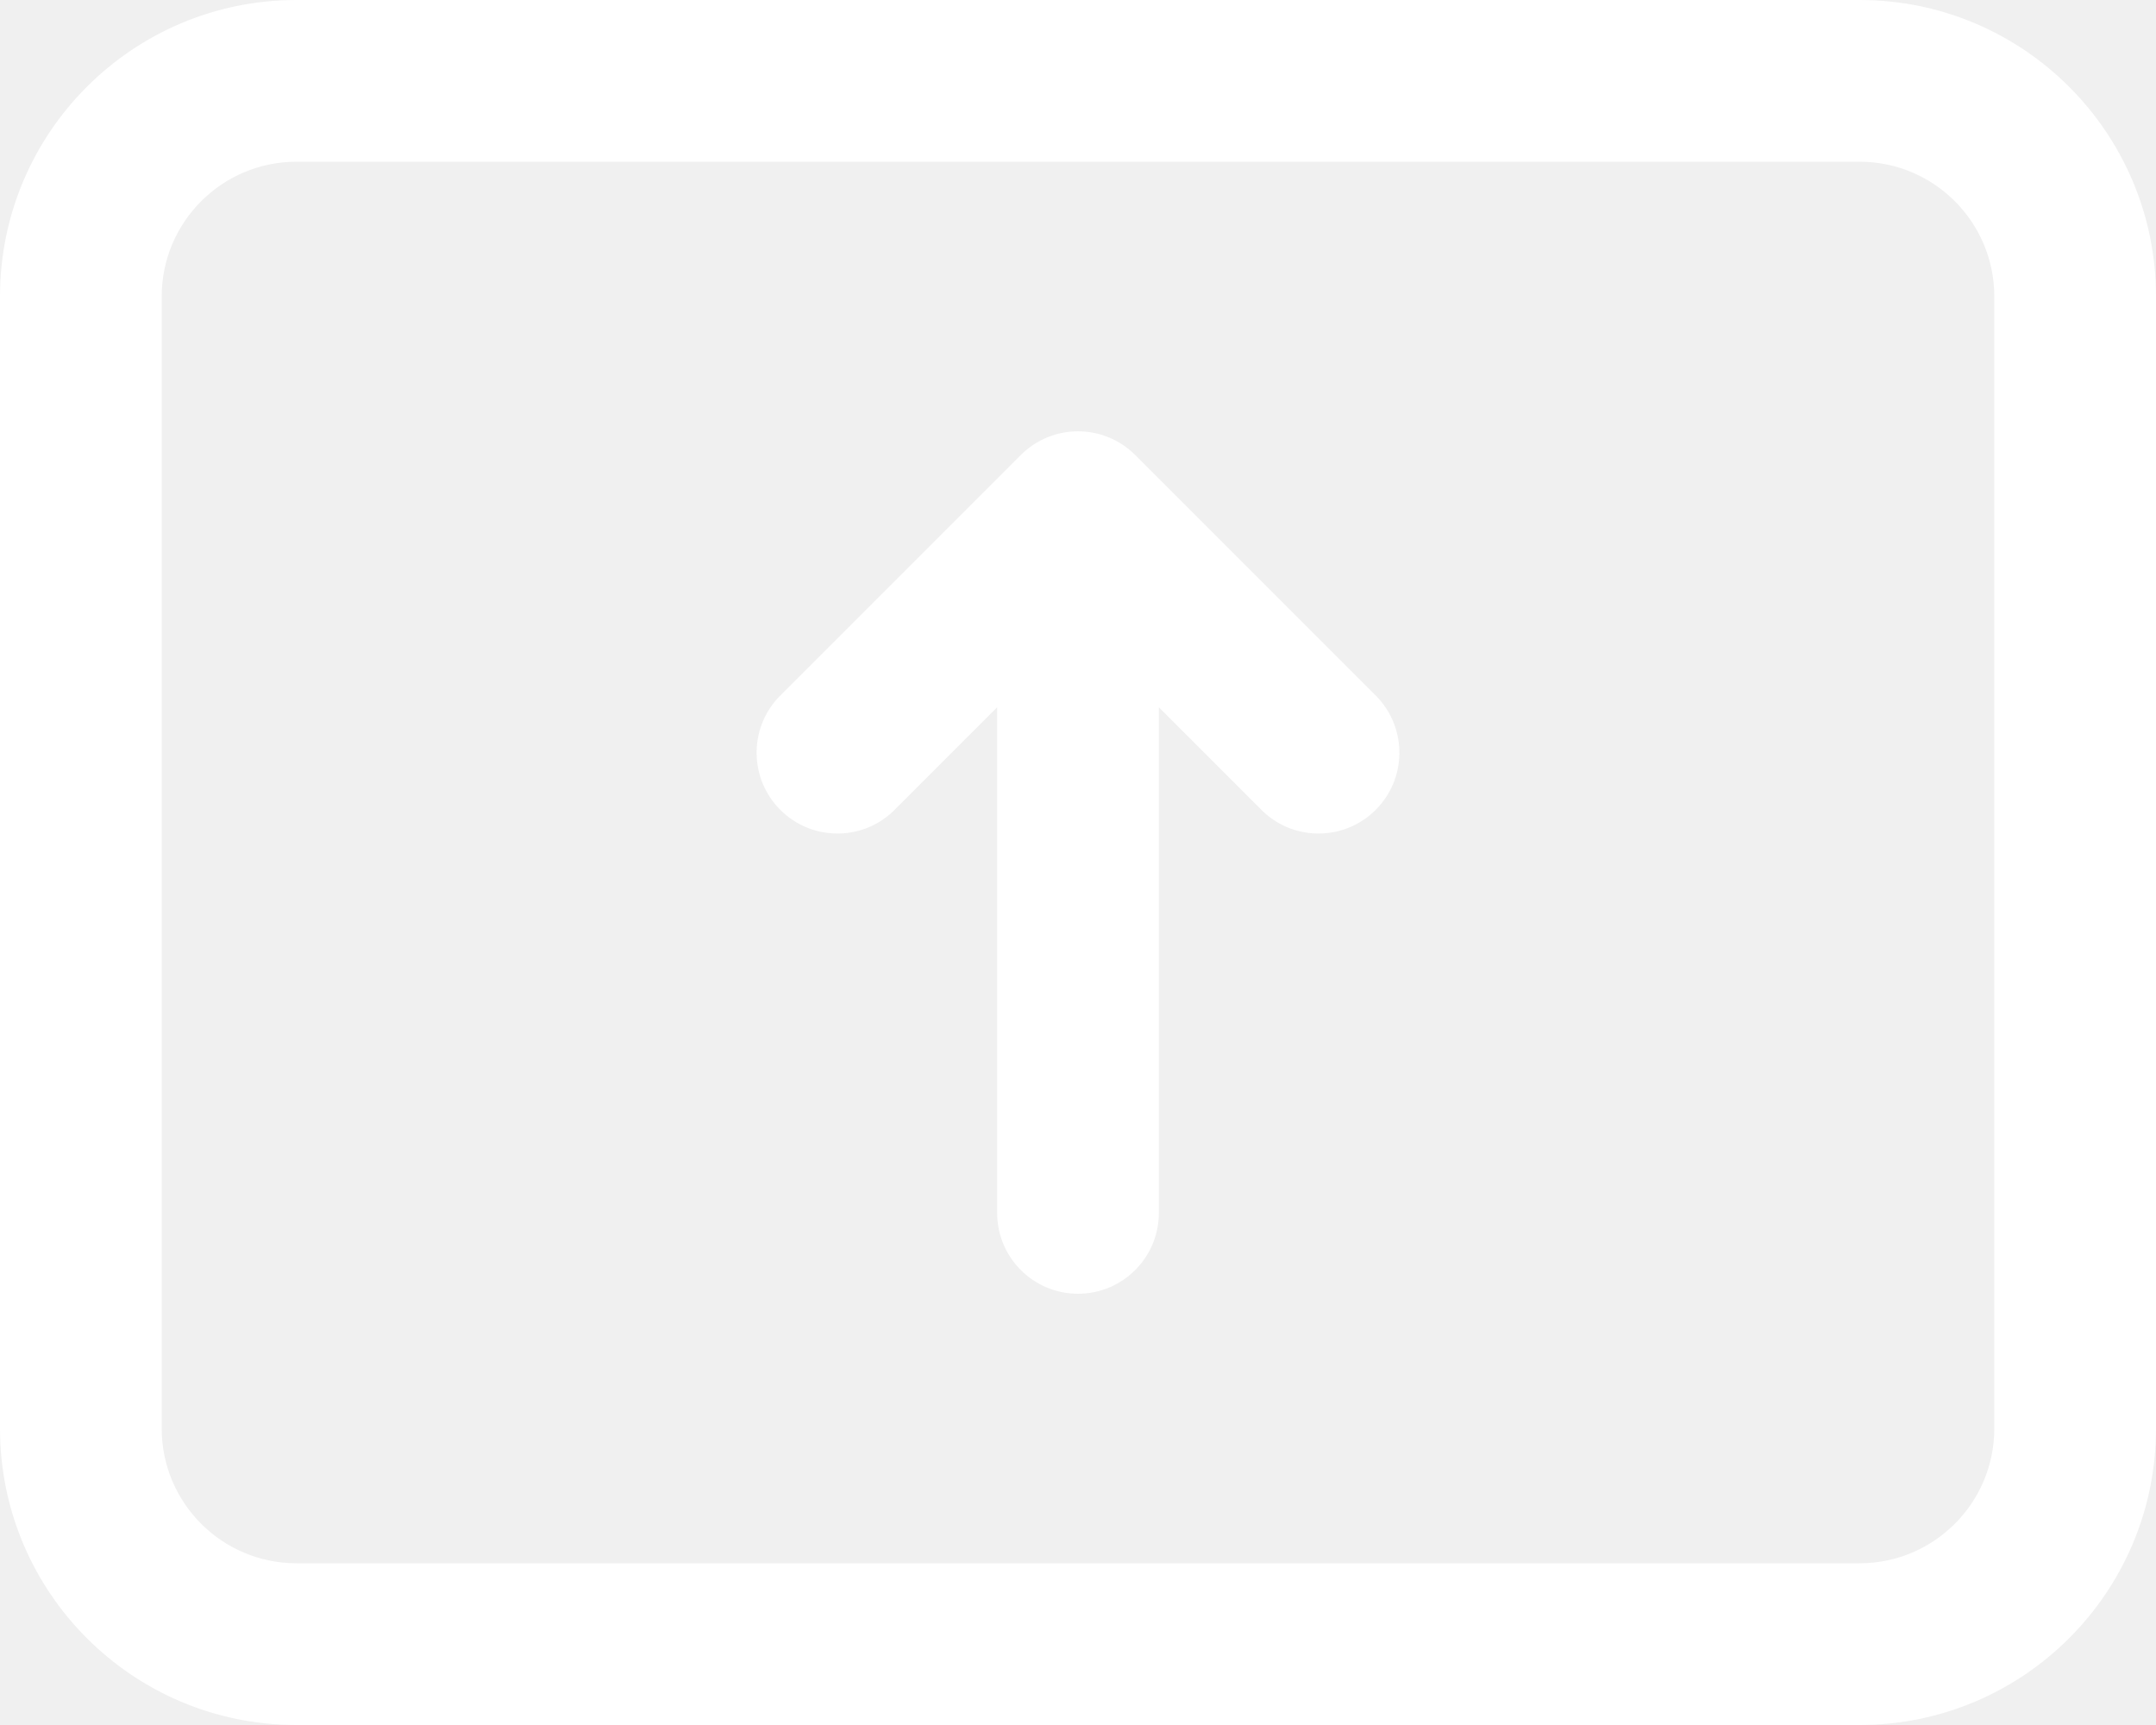
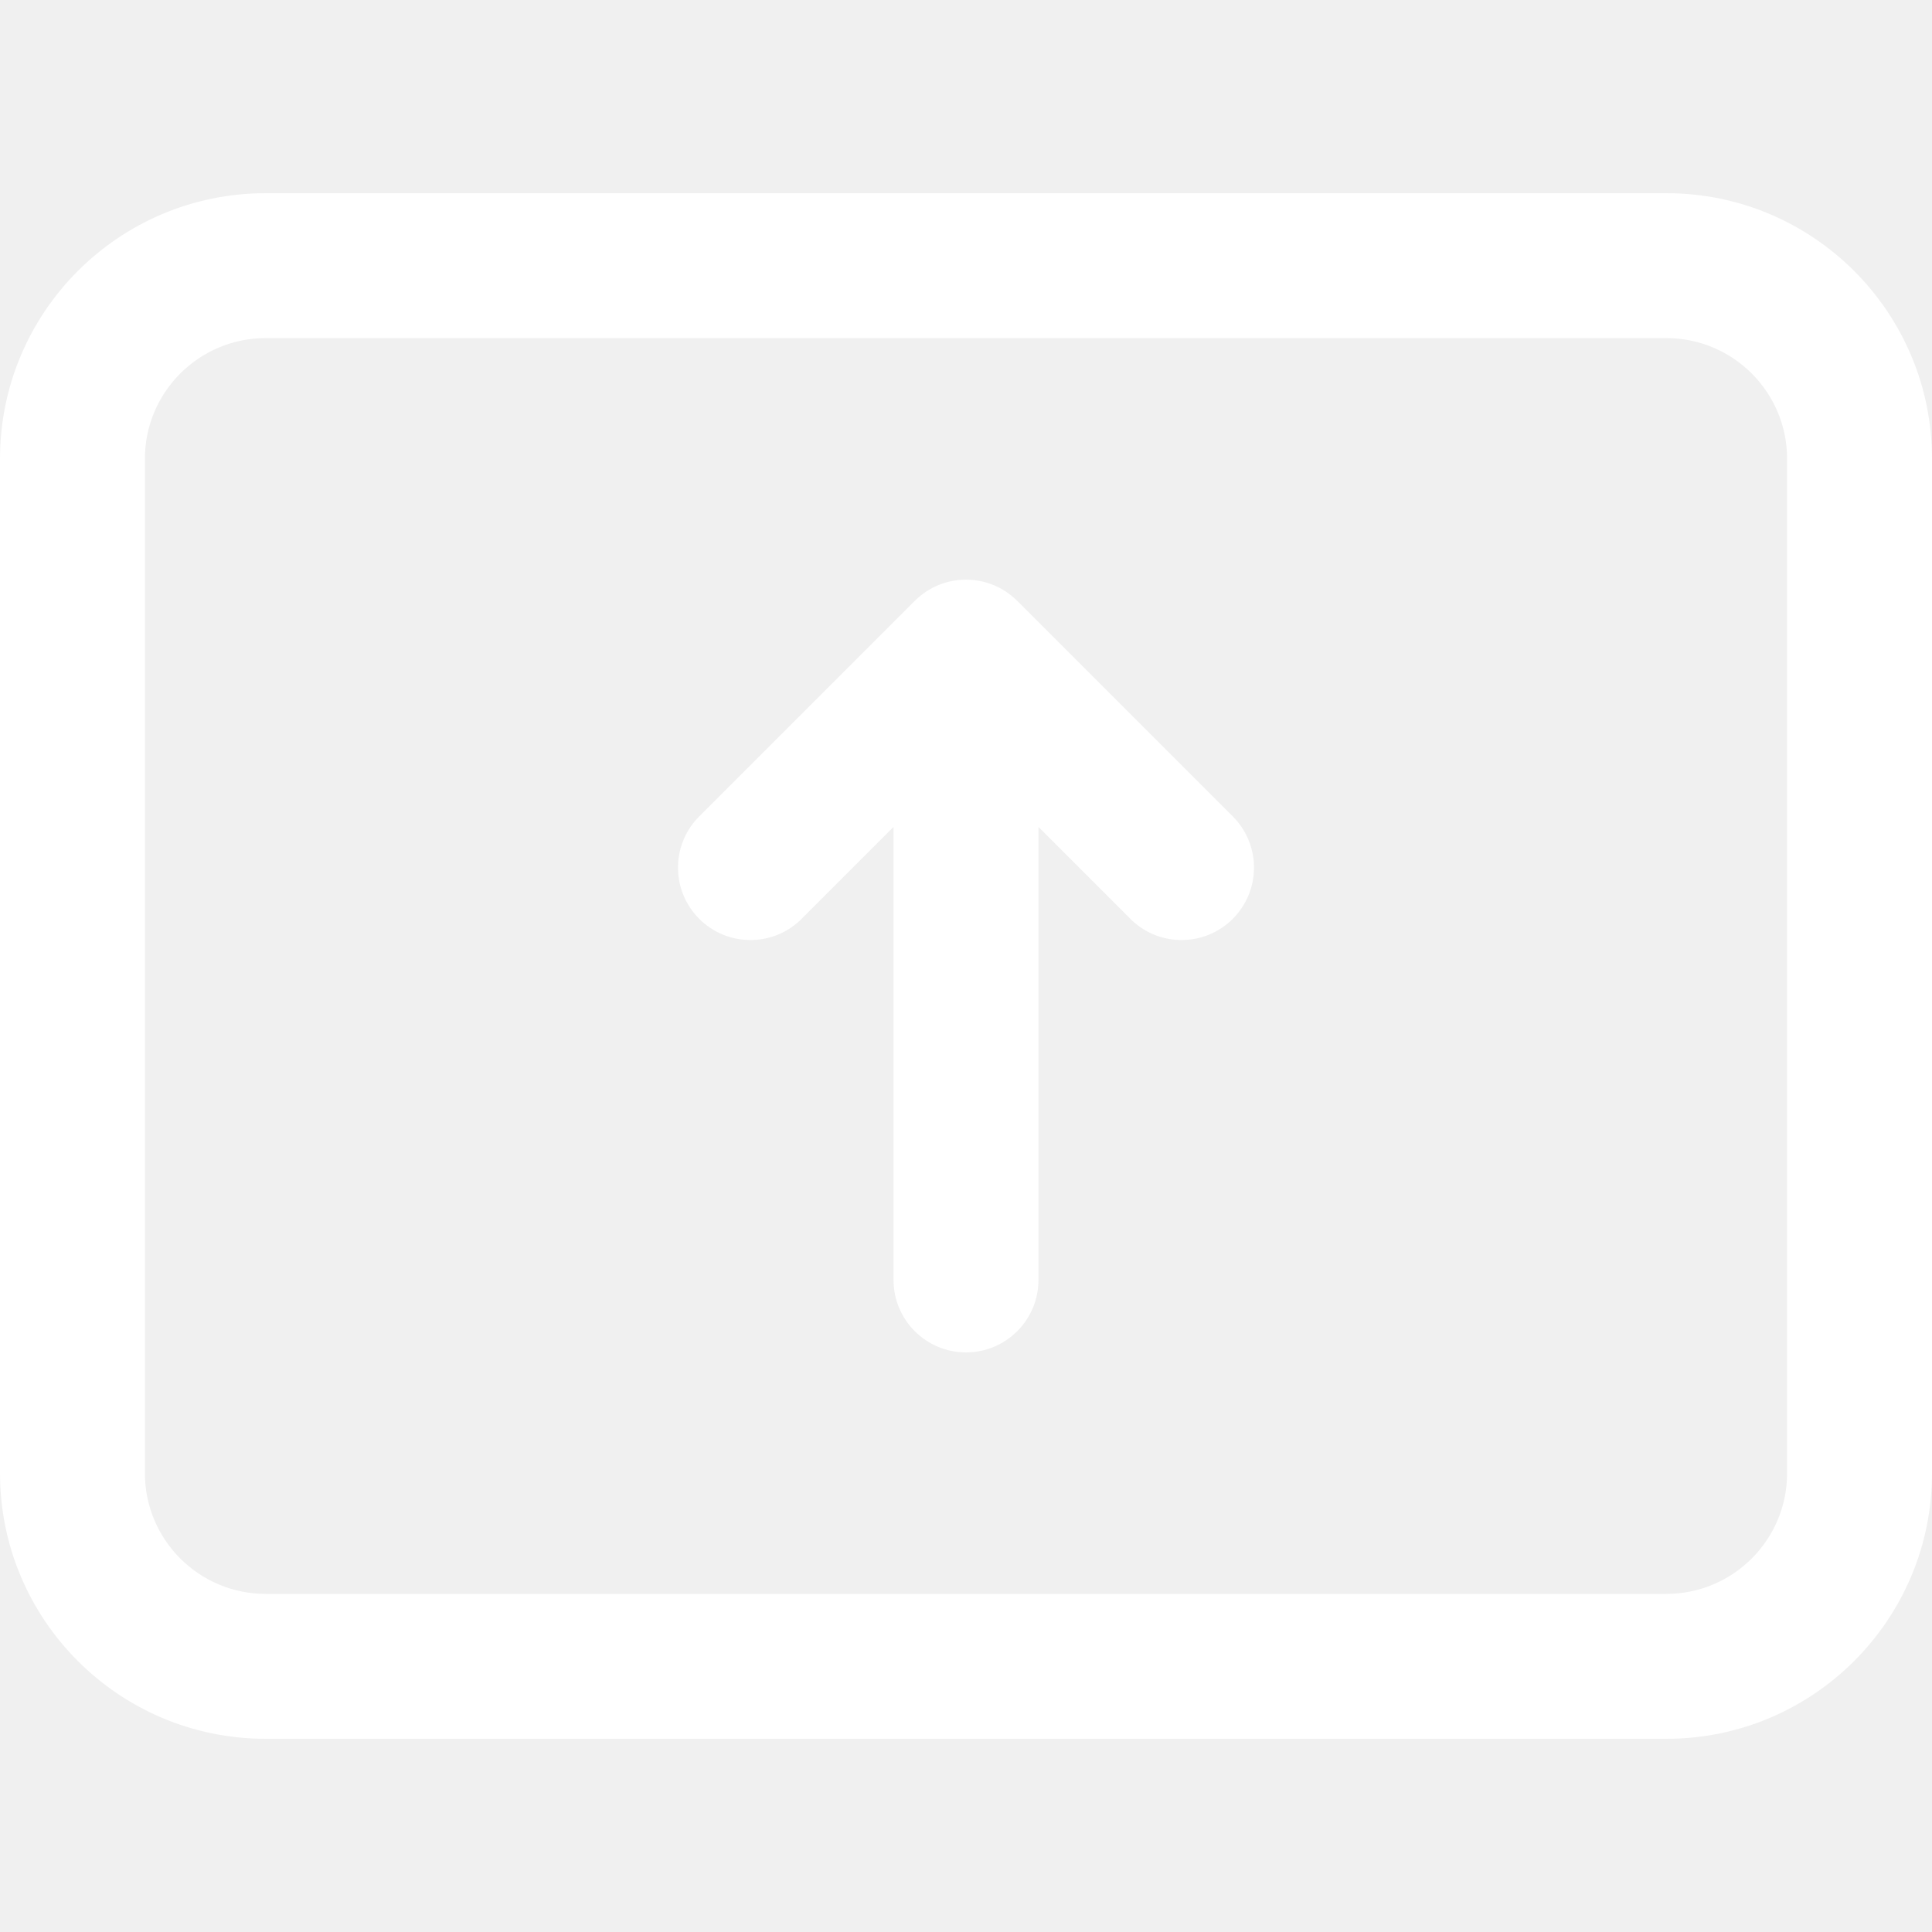
- <svg xmlns="http://www.w3.org/2000/svg" width="20" height="16" fill="white">
+ <svg xmlns="http://www.w3.org/2000/svg" viewBox="0 0 20 16" width="18" height="18" fill="white">
  <path fill="white" fill-rule="evenodd" d="M0 2.75A2.75 2.75 0 0 1 2.75 0h14.5A2.75 2.75 0 0 1 20 2.75v10.5A2.75 2.75 0 0 1 17.25 16H2.75A2.75 2.75 0 0 1 0 13.25V2.75ZM2.75 1.5c-.69 0-1.25.56-1.25 1.25v10.5c0 .69.56 1.25 1.25 1.25h14.5c.69 0 1.25-.56 1.25-1.25V2.75c0-.69-.56-1.25-1.25-1.25H2.75Z" clip-rule="evenodd" />
  <path fill="white" fill-rule="evenodd" d="M9.47 4.22a.75.75 0 0 1 1.06 0l2.25 2.25a.75.75 0 0 1-1.06 1.06l-.97-.97v4.69a.75.75 0 0 1-1.5 0V6.56l-.97.97a.75.75 0 0 1-1.06-1.06l2.25-2.25Z" clip-rule="evenodd" />
</svg>
